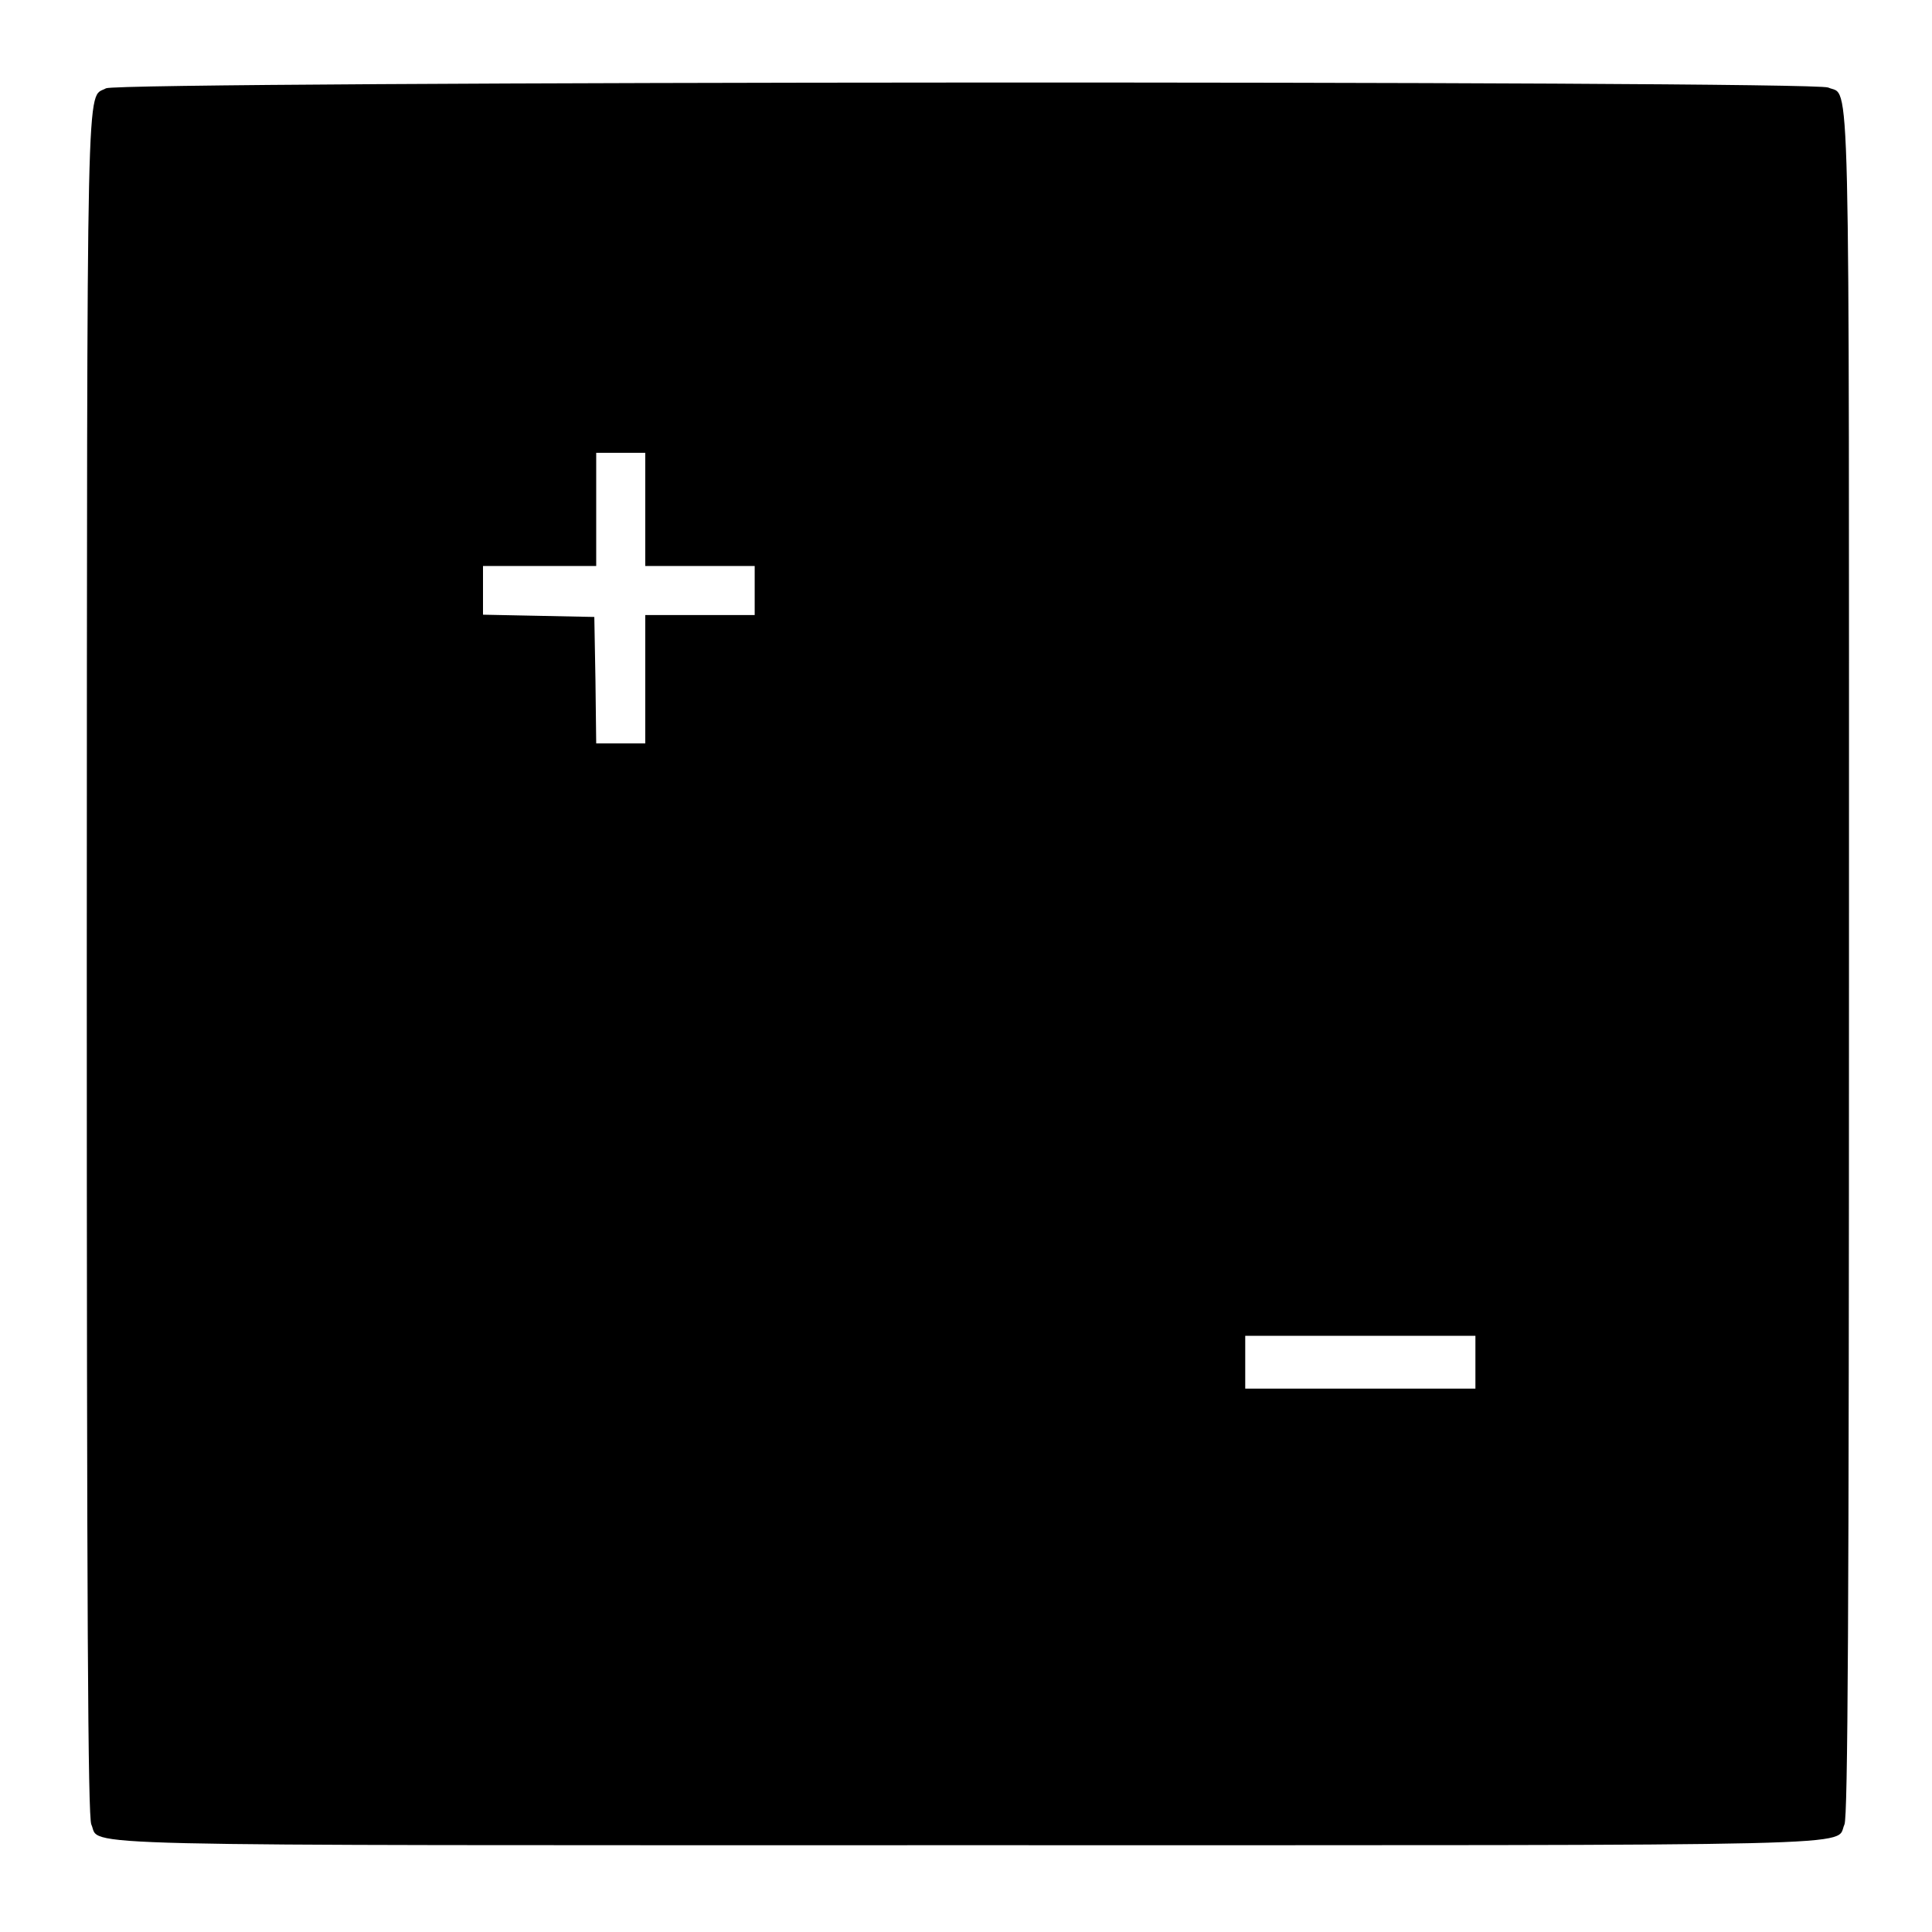
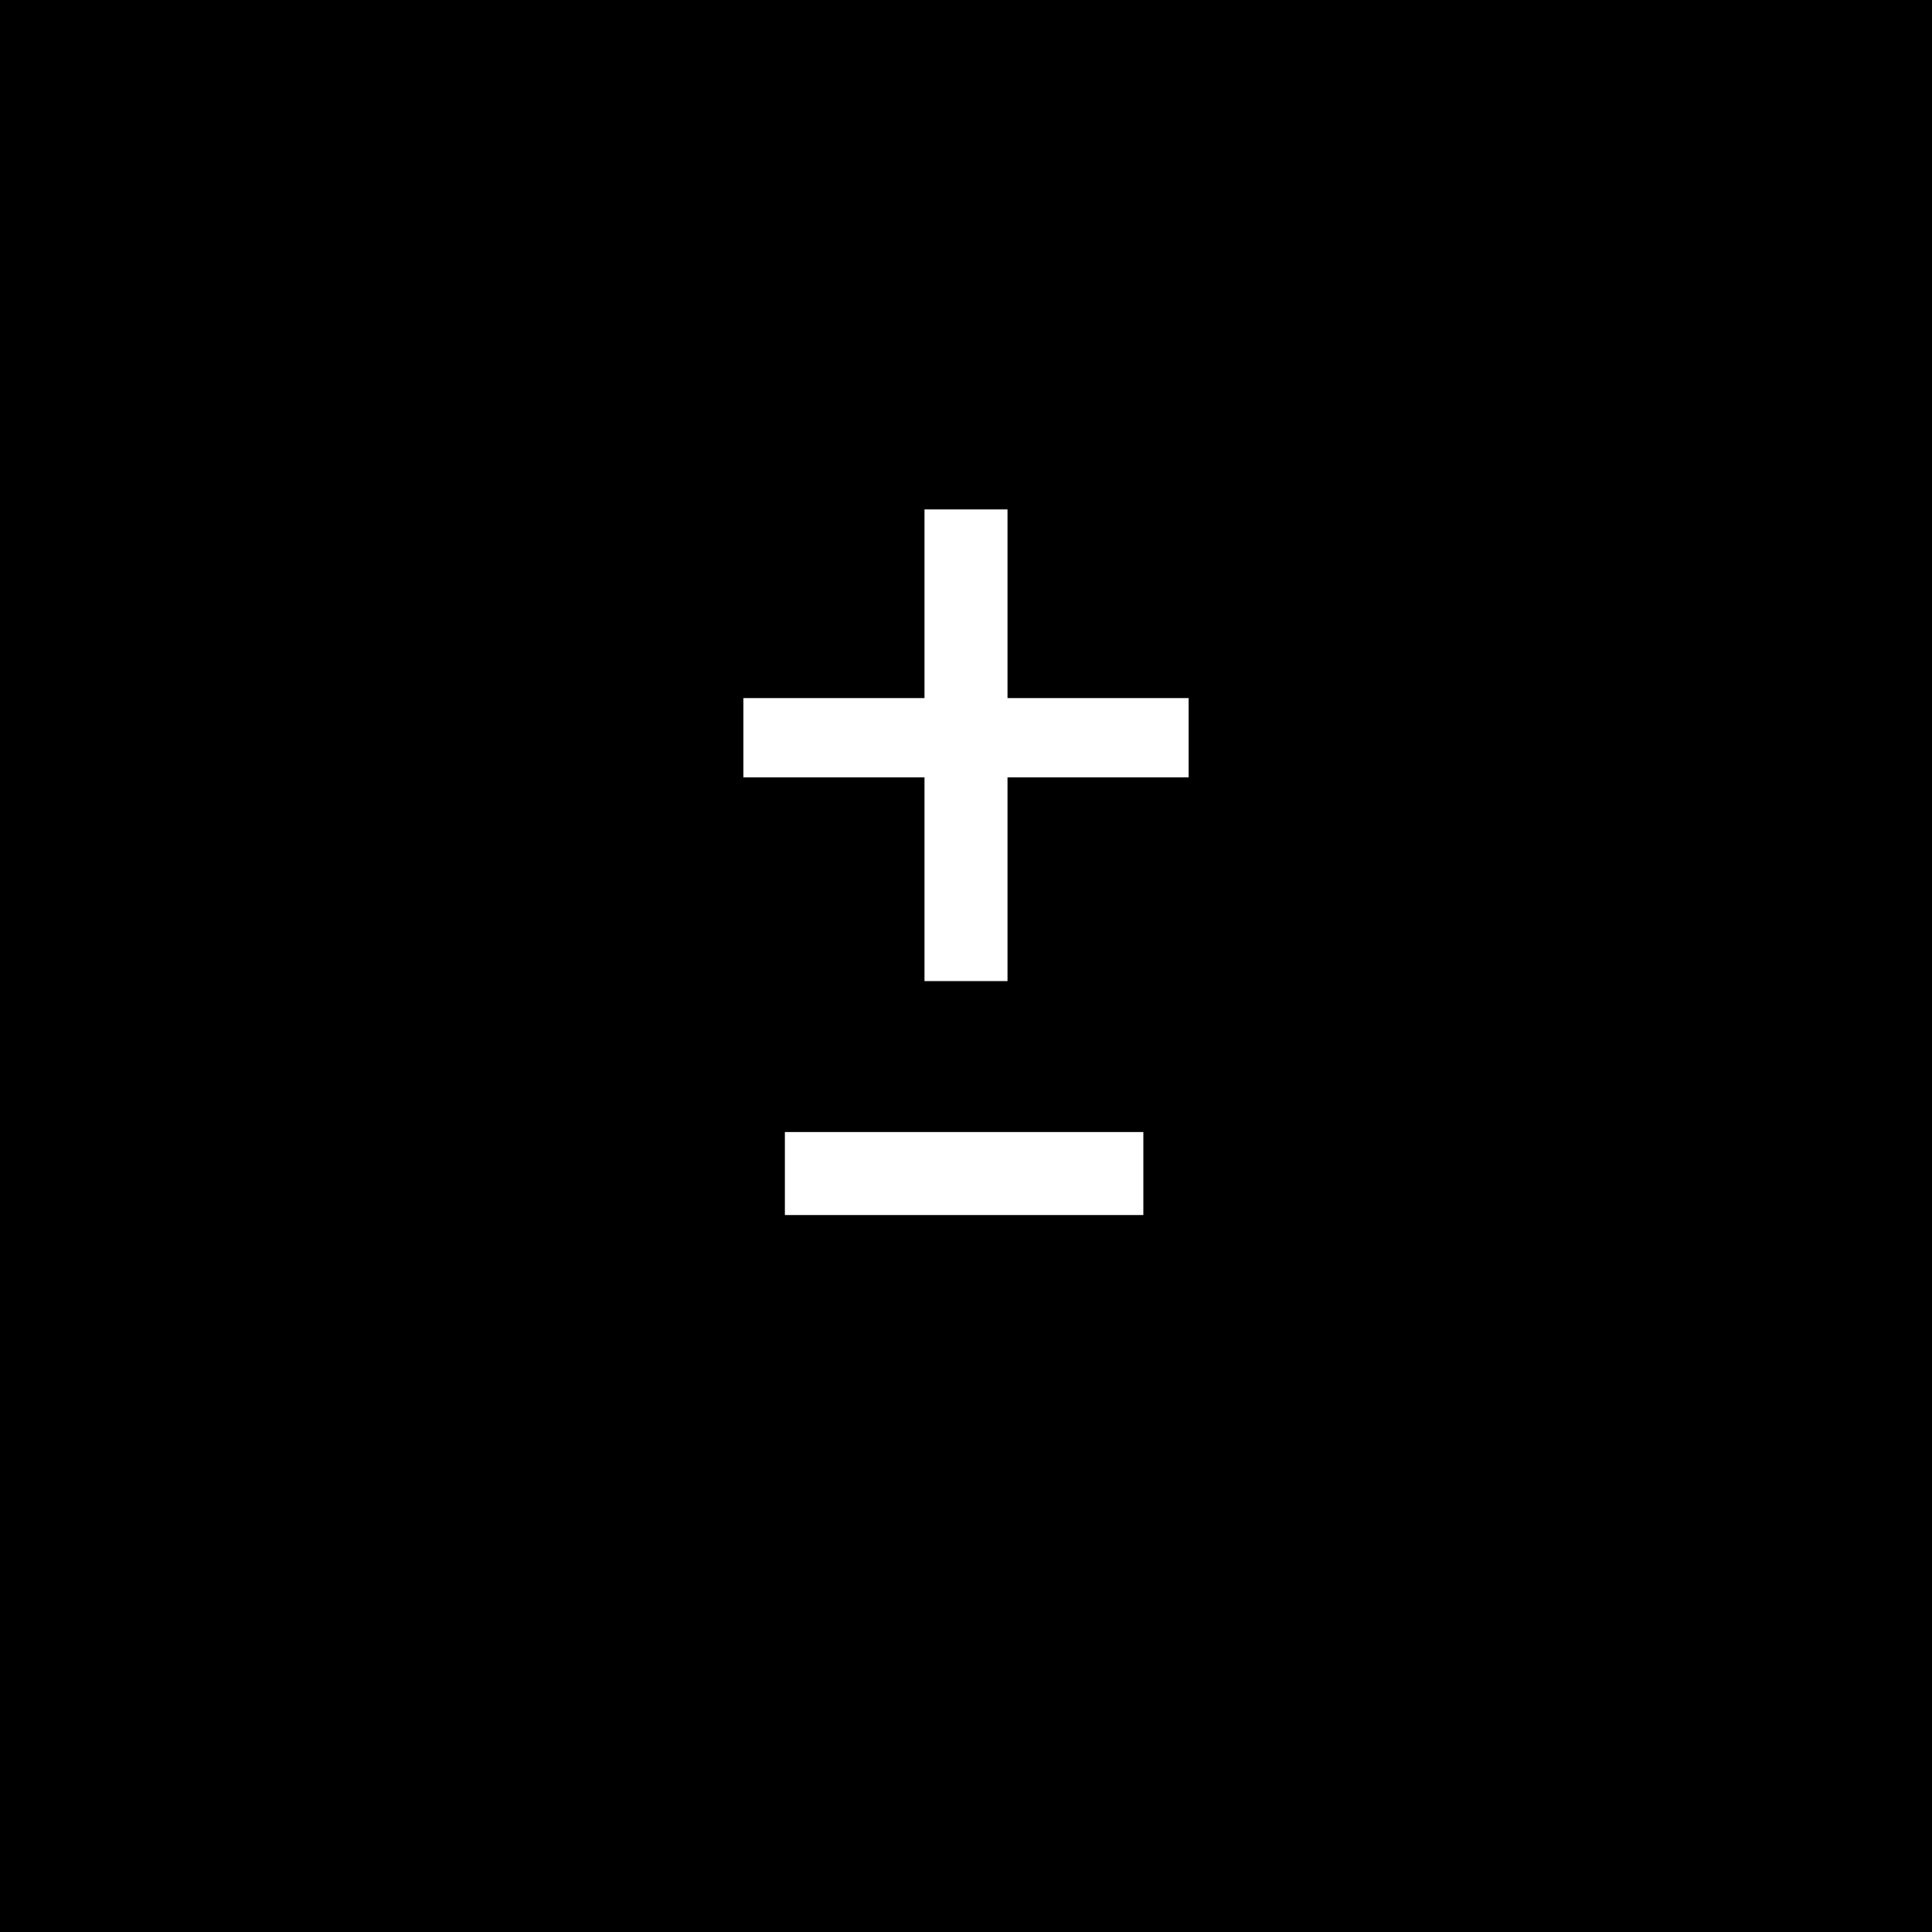
<svg xmlns="http://www.w3.org/2000/svg" version="1.0" width="512pt" height="512pt" viewBox="0 0 512 512" preserveAspectRatio="xMidYMid meet">
  <g transform="translate(0,512) scale(0.1,-0.1)" fill="#000000" stroke="none">
-     <path d="M281 4886 c-53 -30 -50 109 -51 -2318 0 -1729 3 -2263 12 -2283 27 -59 -132 -55 2323 -55 2455 0 2296 -4 2323 55 9 20 12 554 12 2281 0 2454 4 2295 -55 2322 -40 19 -4530 17 -4564 -2z m1429 -1116 l0 -150 145 0 145 0 0 -65 0 -65 -145 0 -145 0 0 -170 0 -170 -65 0 -65 0 -2 168 -3 167 -147 3 -148 3 0 64 0 65 150 0 150 0 0 150 0 150 65 0 65 0 0 -150z m2200 -2260 l0 -70 -305 0 -305 0 0 70 0 70 305 0 305 0 0 -70z" />
+     <path d="M0 2560 l0 -2560 2560 0 2560 0 0 2560 0 2560 -2560 0 -2560 0 0 -2560z m2670 960 l0 -250 240 0 240 0 0 -105 0 -105 -240 0 -240 0 0 -270 0 -270 -110 0 -110 0 0 270 0 270 -240 0 -240 0 0 105 0 105 240 0 240 0 0 250 0 250 110 0 110 0 0 -250z m360 -1510 l0 -110 -475 0 -475 0 0 110 0 110 475 0 475 0 0 -110z" />
  </g>
</svg>
